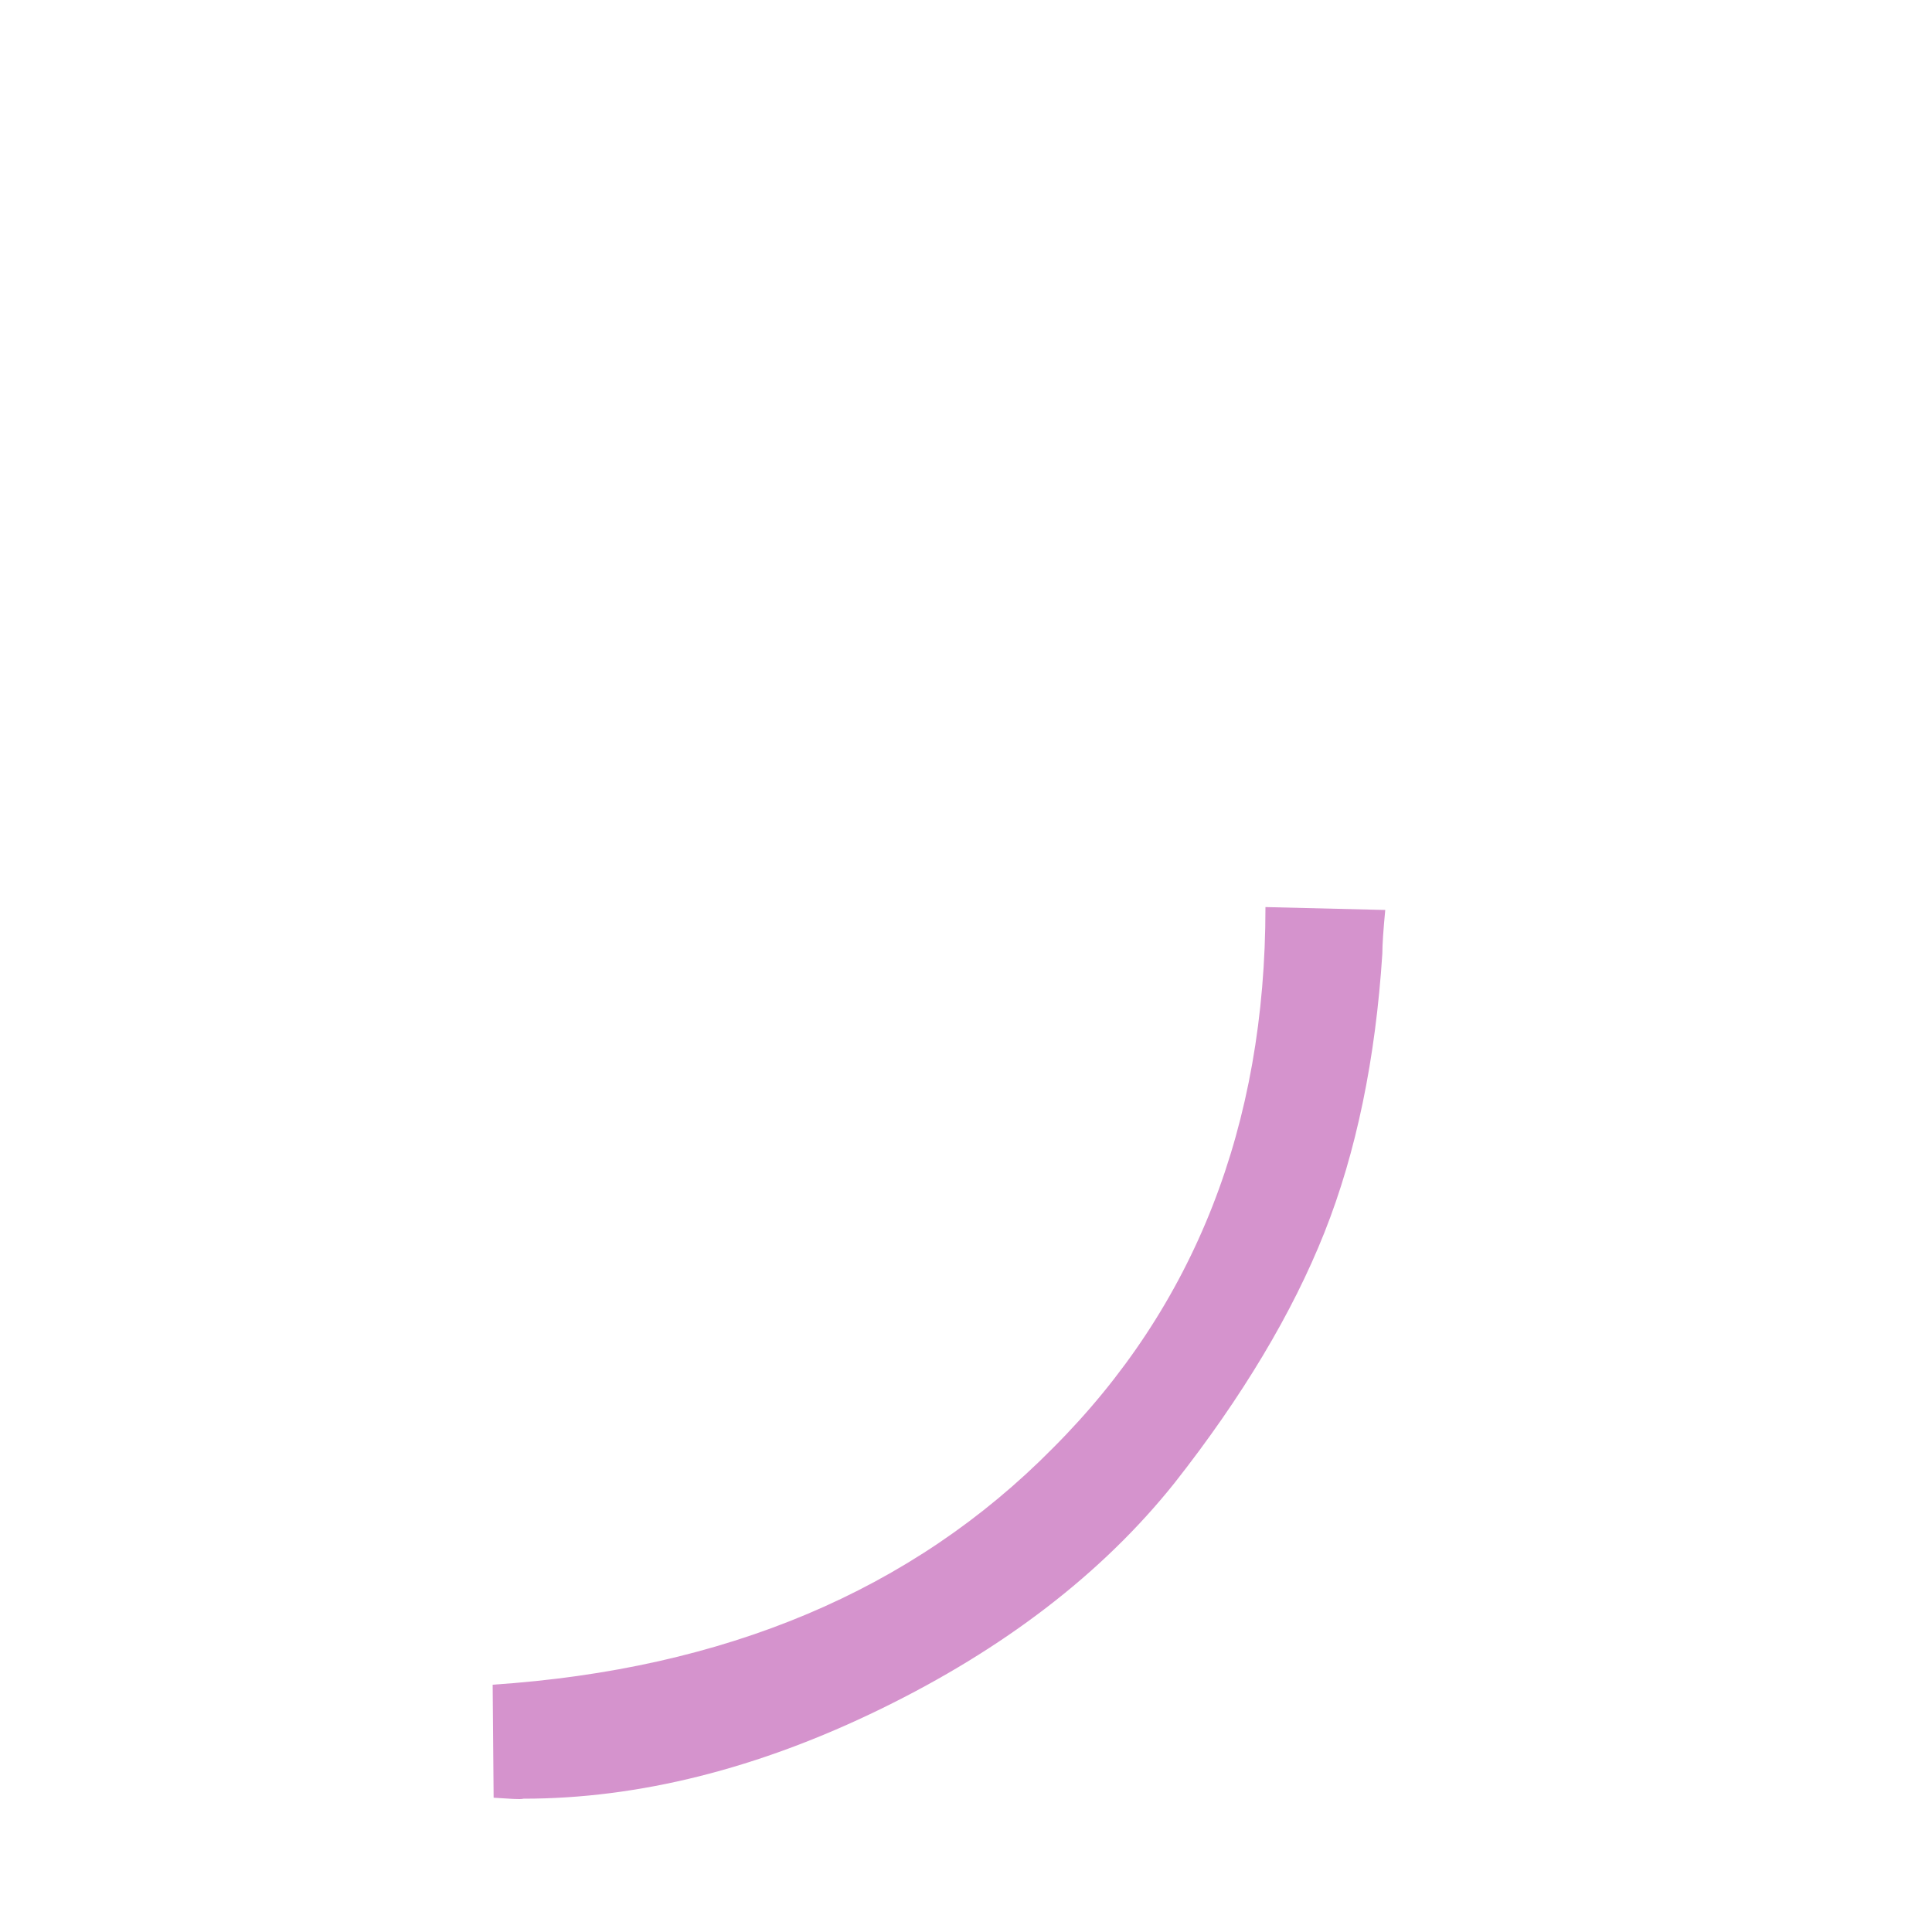
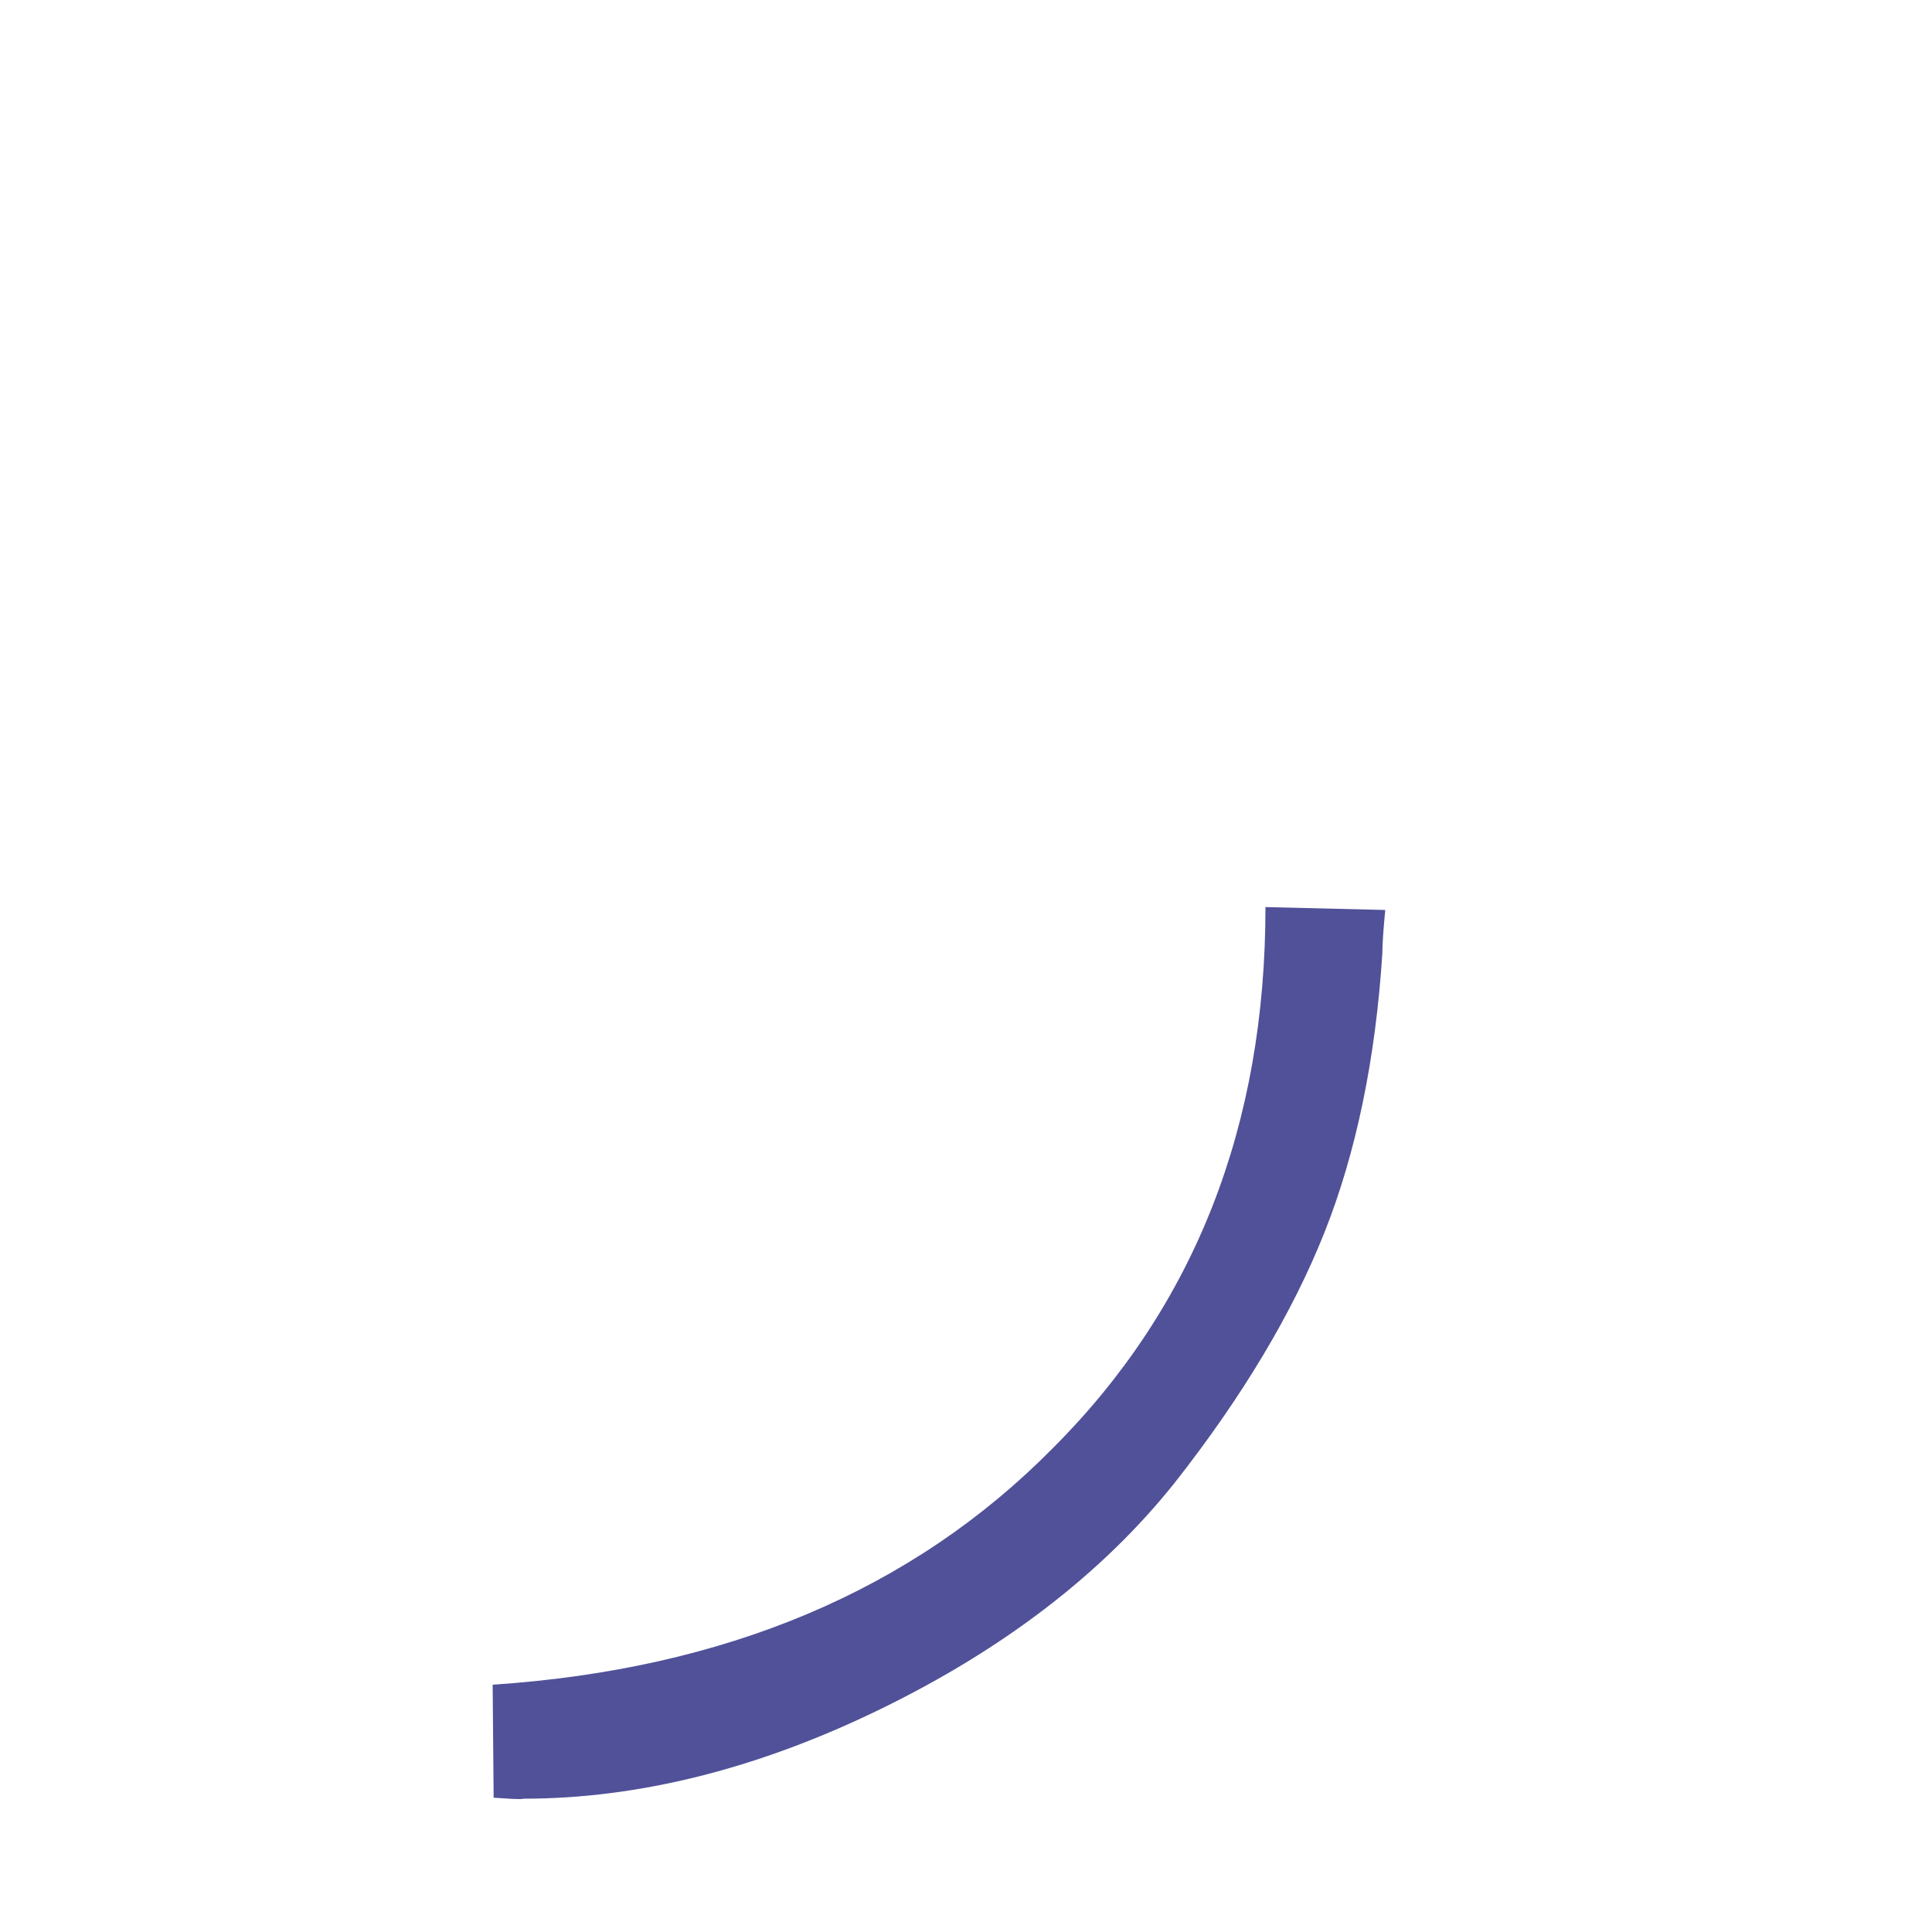
<svg xmlns="http://www.w3.org/2000/svg" version="1.1" id="Layer_1" x="0px" y="0px" viewBox="0 0 200 200" style="enable-background:new 0 0 200 200;" xml:space="preserve">
  <style type="text/css">
	.st0{enable-background:new    ;}
- 	.st1{fill:#D593CD;}
+ 	.st1{fill:#515199;}
</style>
  <g class="st0">
    <path class="st1" d="M51.1,186.1L51,174.4c24-1.6,43.4-9.7,58-24.5c14.7-14.7,22-33.4,22-56l12.4,0.3c-0.2,2.1-0.3,3.6-0.3,4.5   c-0.7,10.9-2.7,20.6-6,28.9s-8.5,17-15.5,25.9c-7.5,9.4-17.7,17.2-30.4,23.4c-12.7,6.2-25.1,9.3-37,9.3   C53.8,186.3,52.8,186.2,51.1,186.1z" />
  </g>
</svg>
